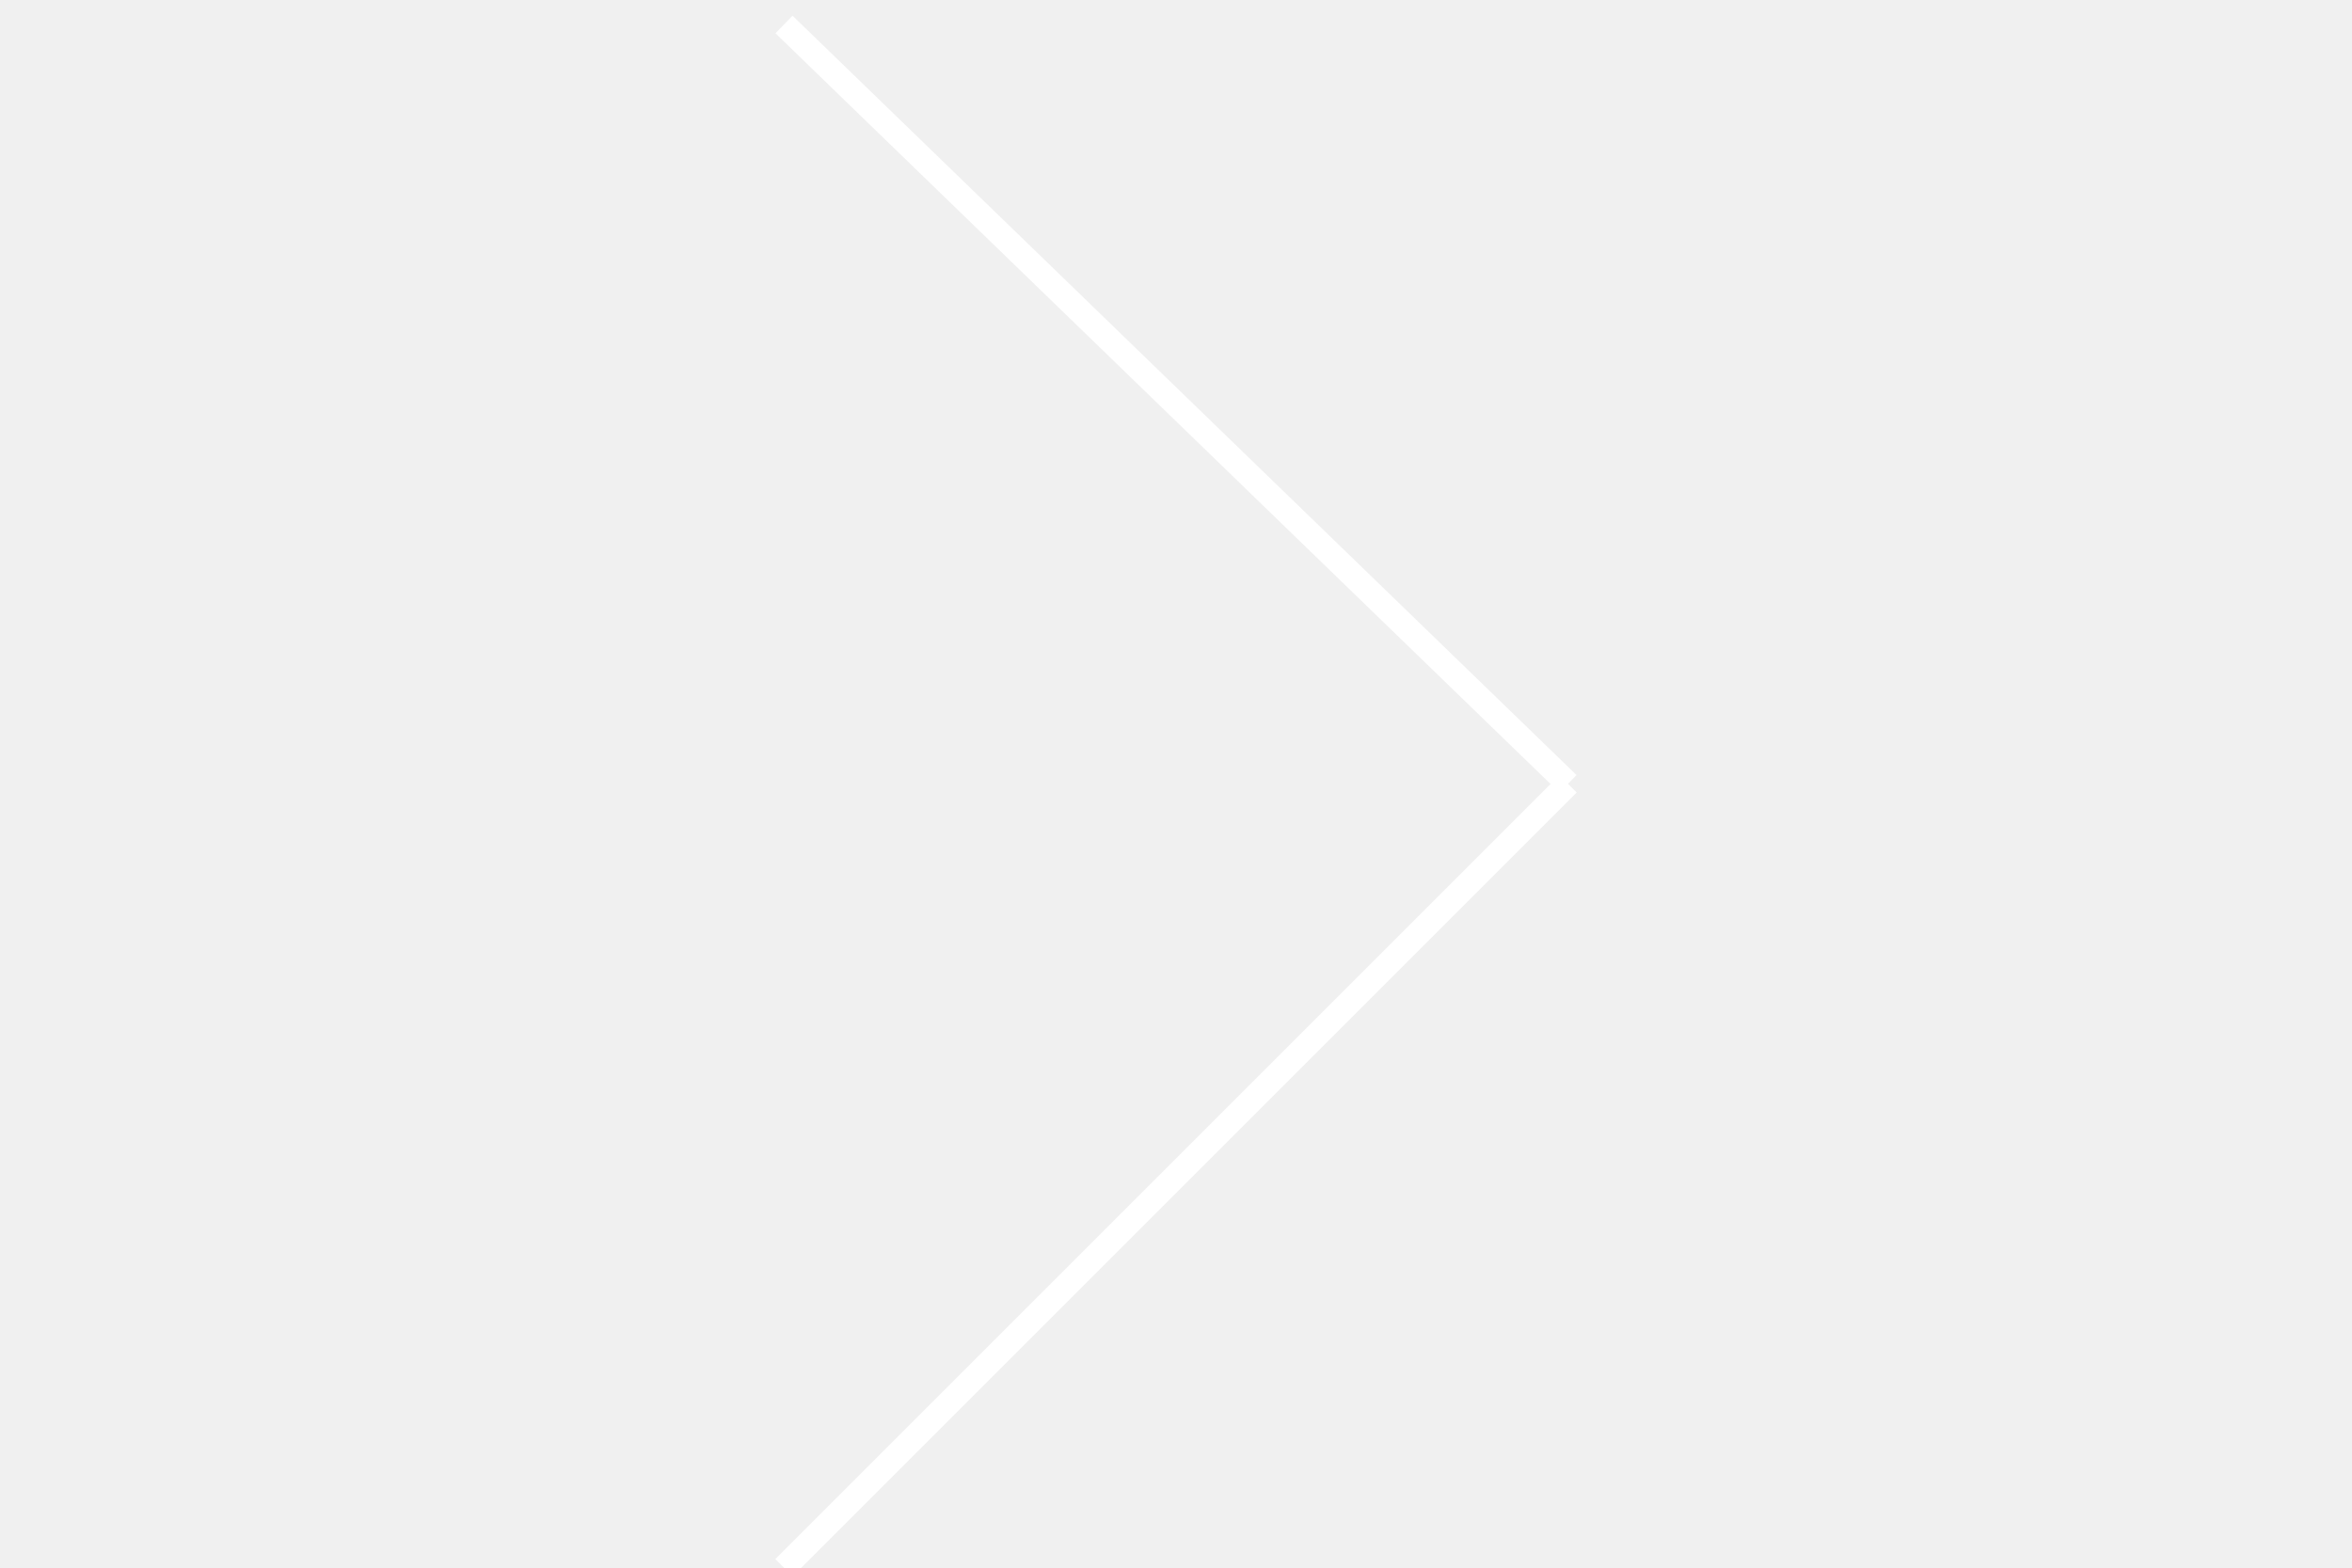
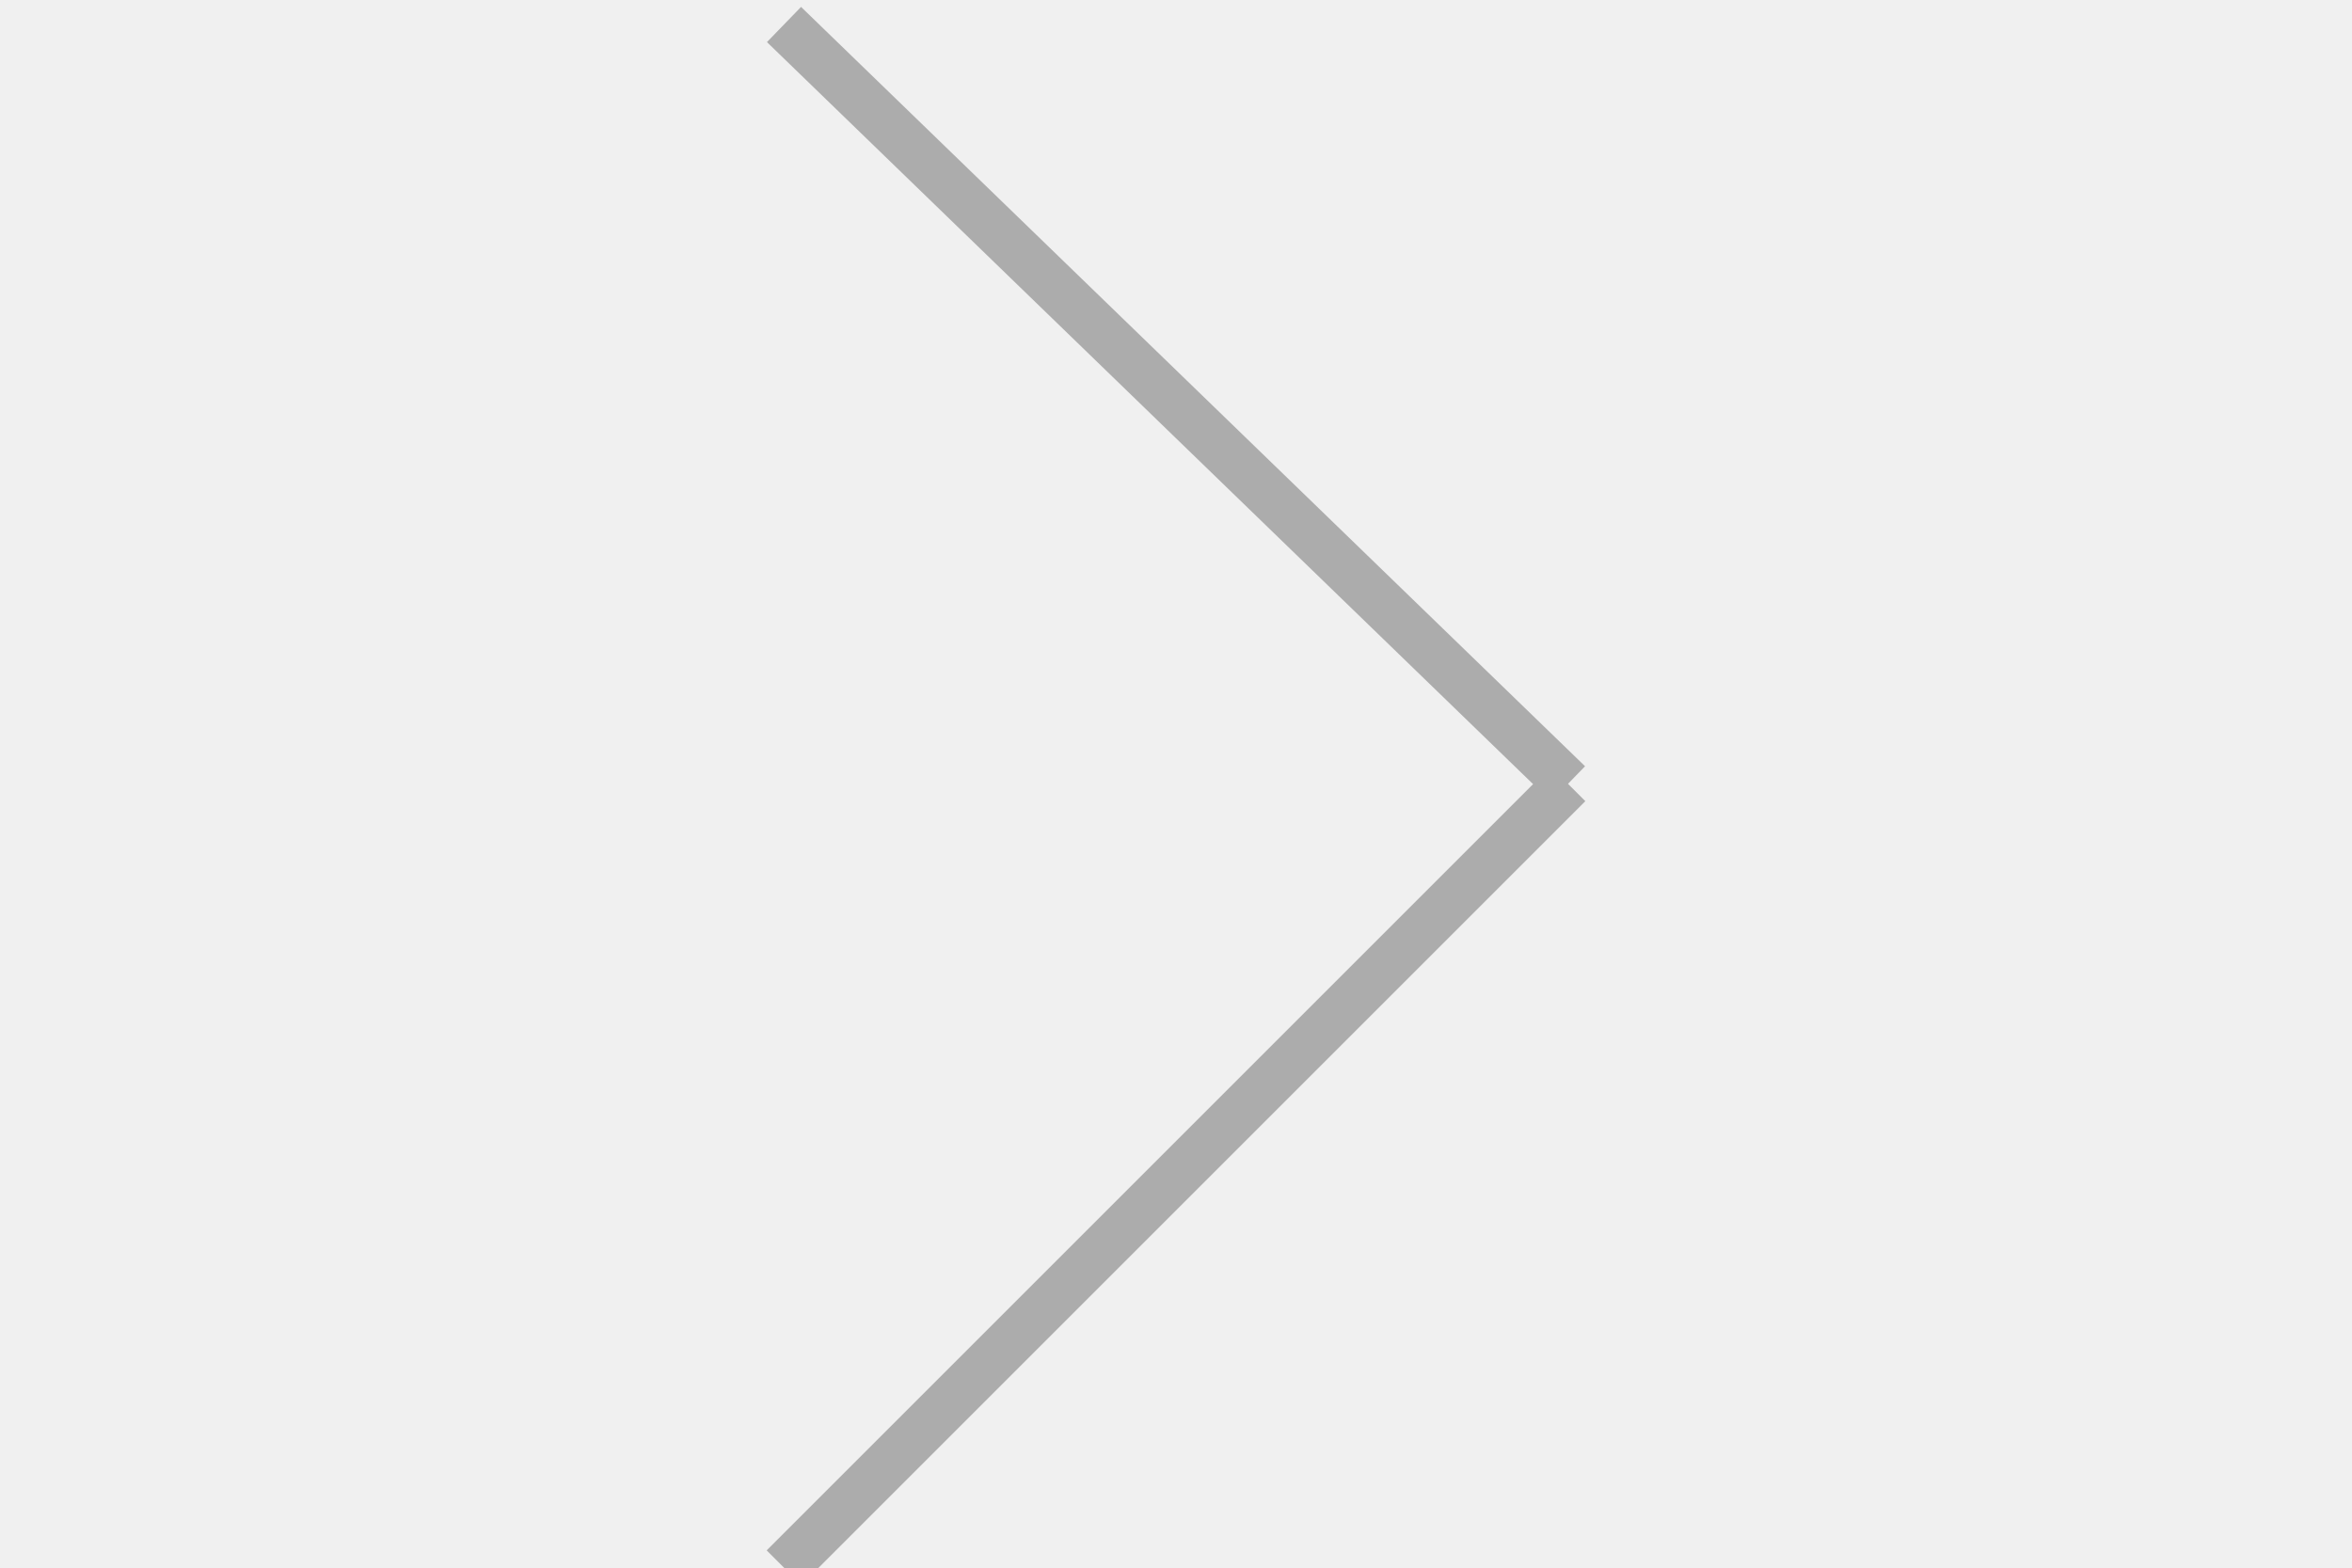
<svg xmlns="http://www.w3.org/2000/svg" width="96px" height="64px" viewBox="0 0 96 64" zoomAndPan="disable">
-   <line x1="32" y1="1" x2="64" y2="32" style="stroke:#fff;stroke-width:1" />
-   <line x1="32" y1="64" x2="64" y2="32" style="stroke:#fff;stroke-width:1" />
+   <line x1="32" y1="1" x2="64" y2="32" style="stroke:#acacac;stroke-width:2" />
+   <line x1="32" y1="64" x2="64" y2="32" style="stroke:#acacac;stroke-width:2" />
</svg>
